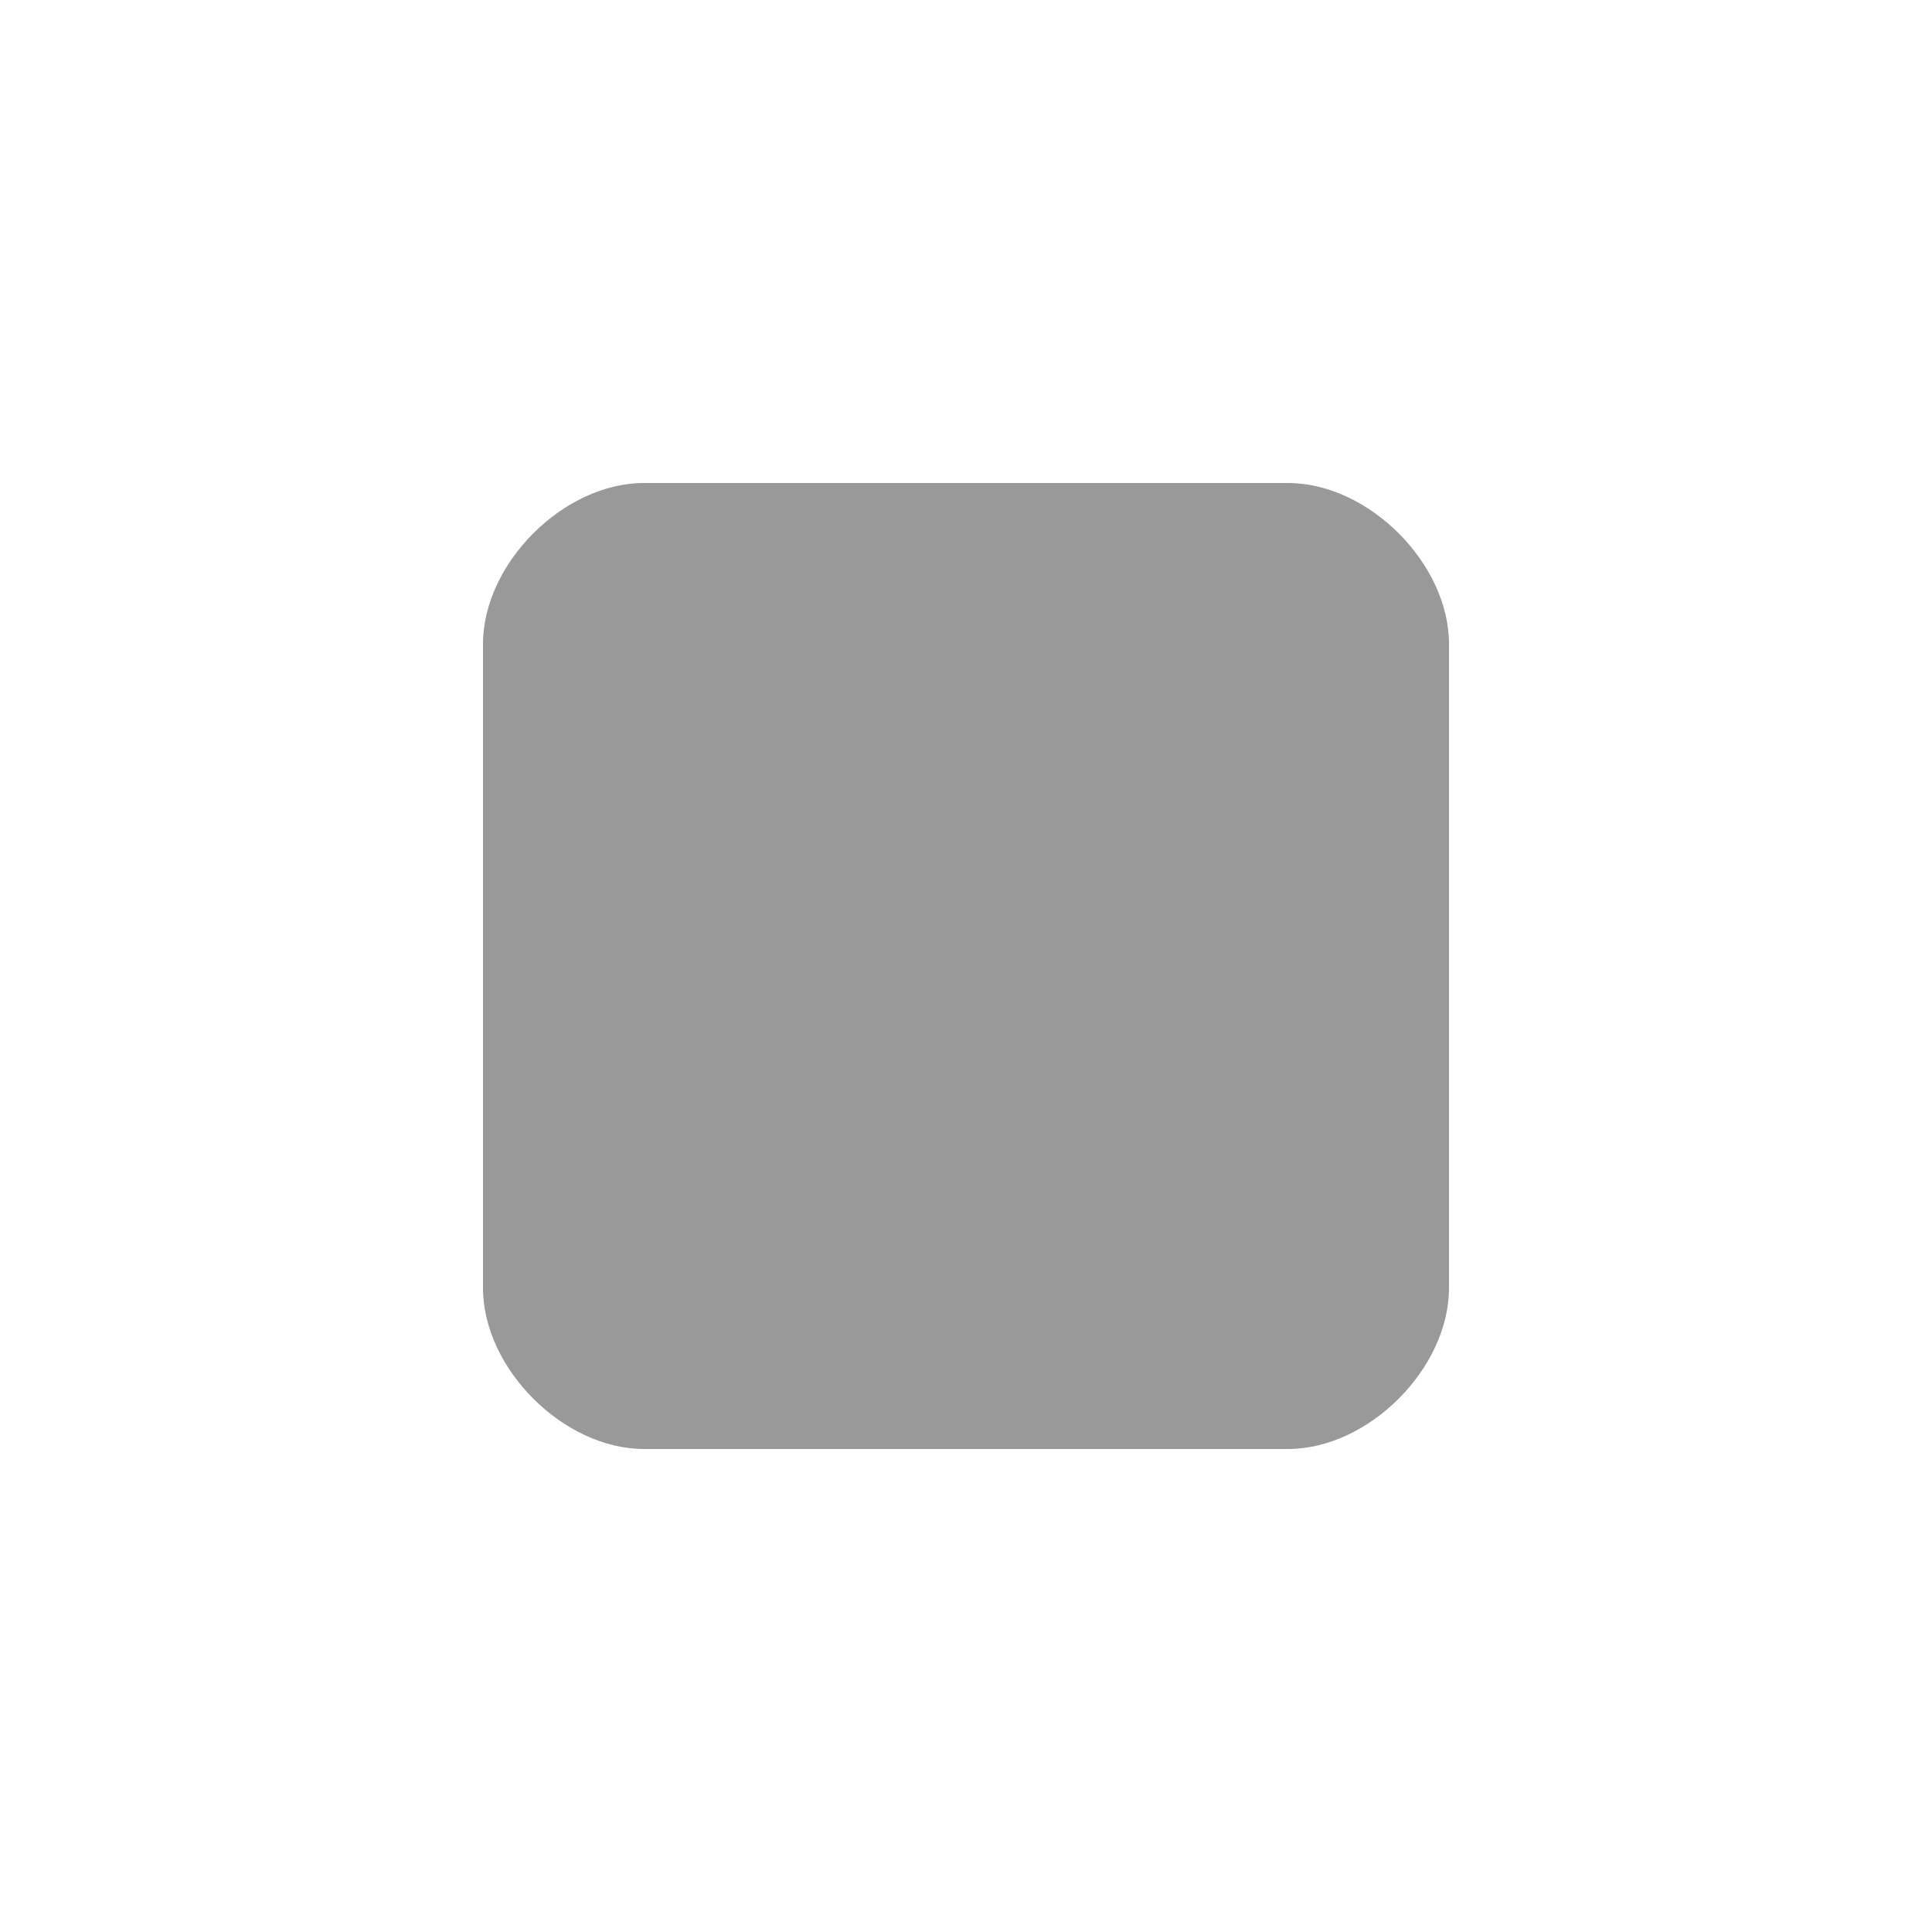
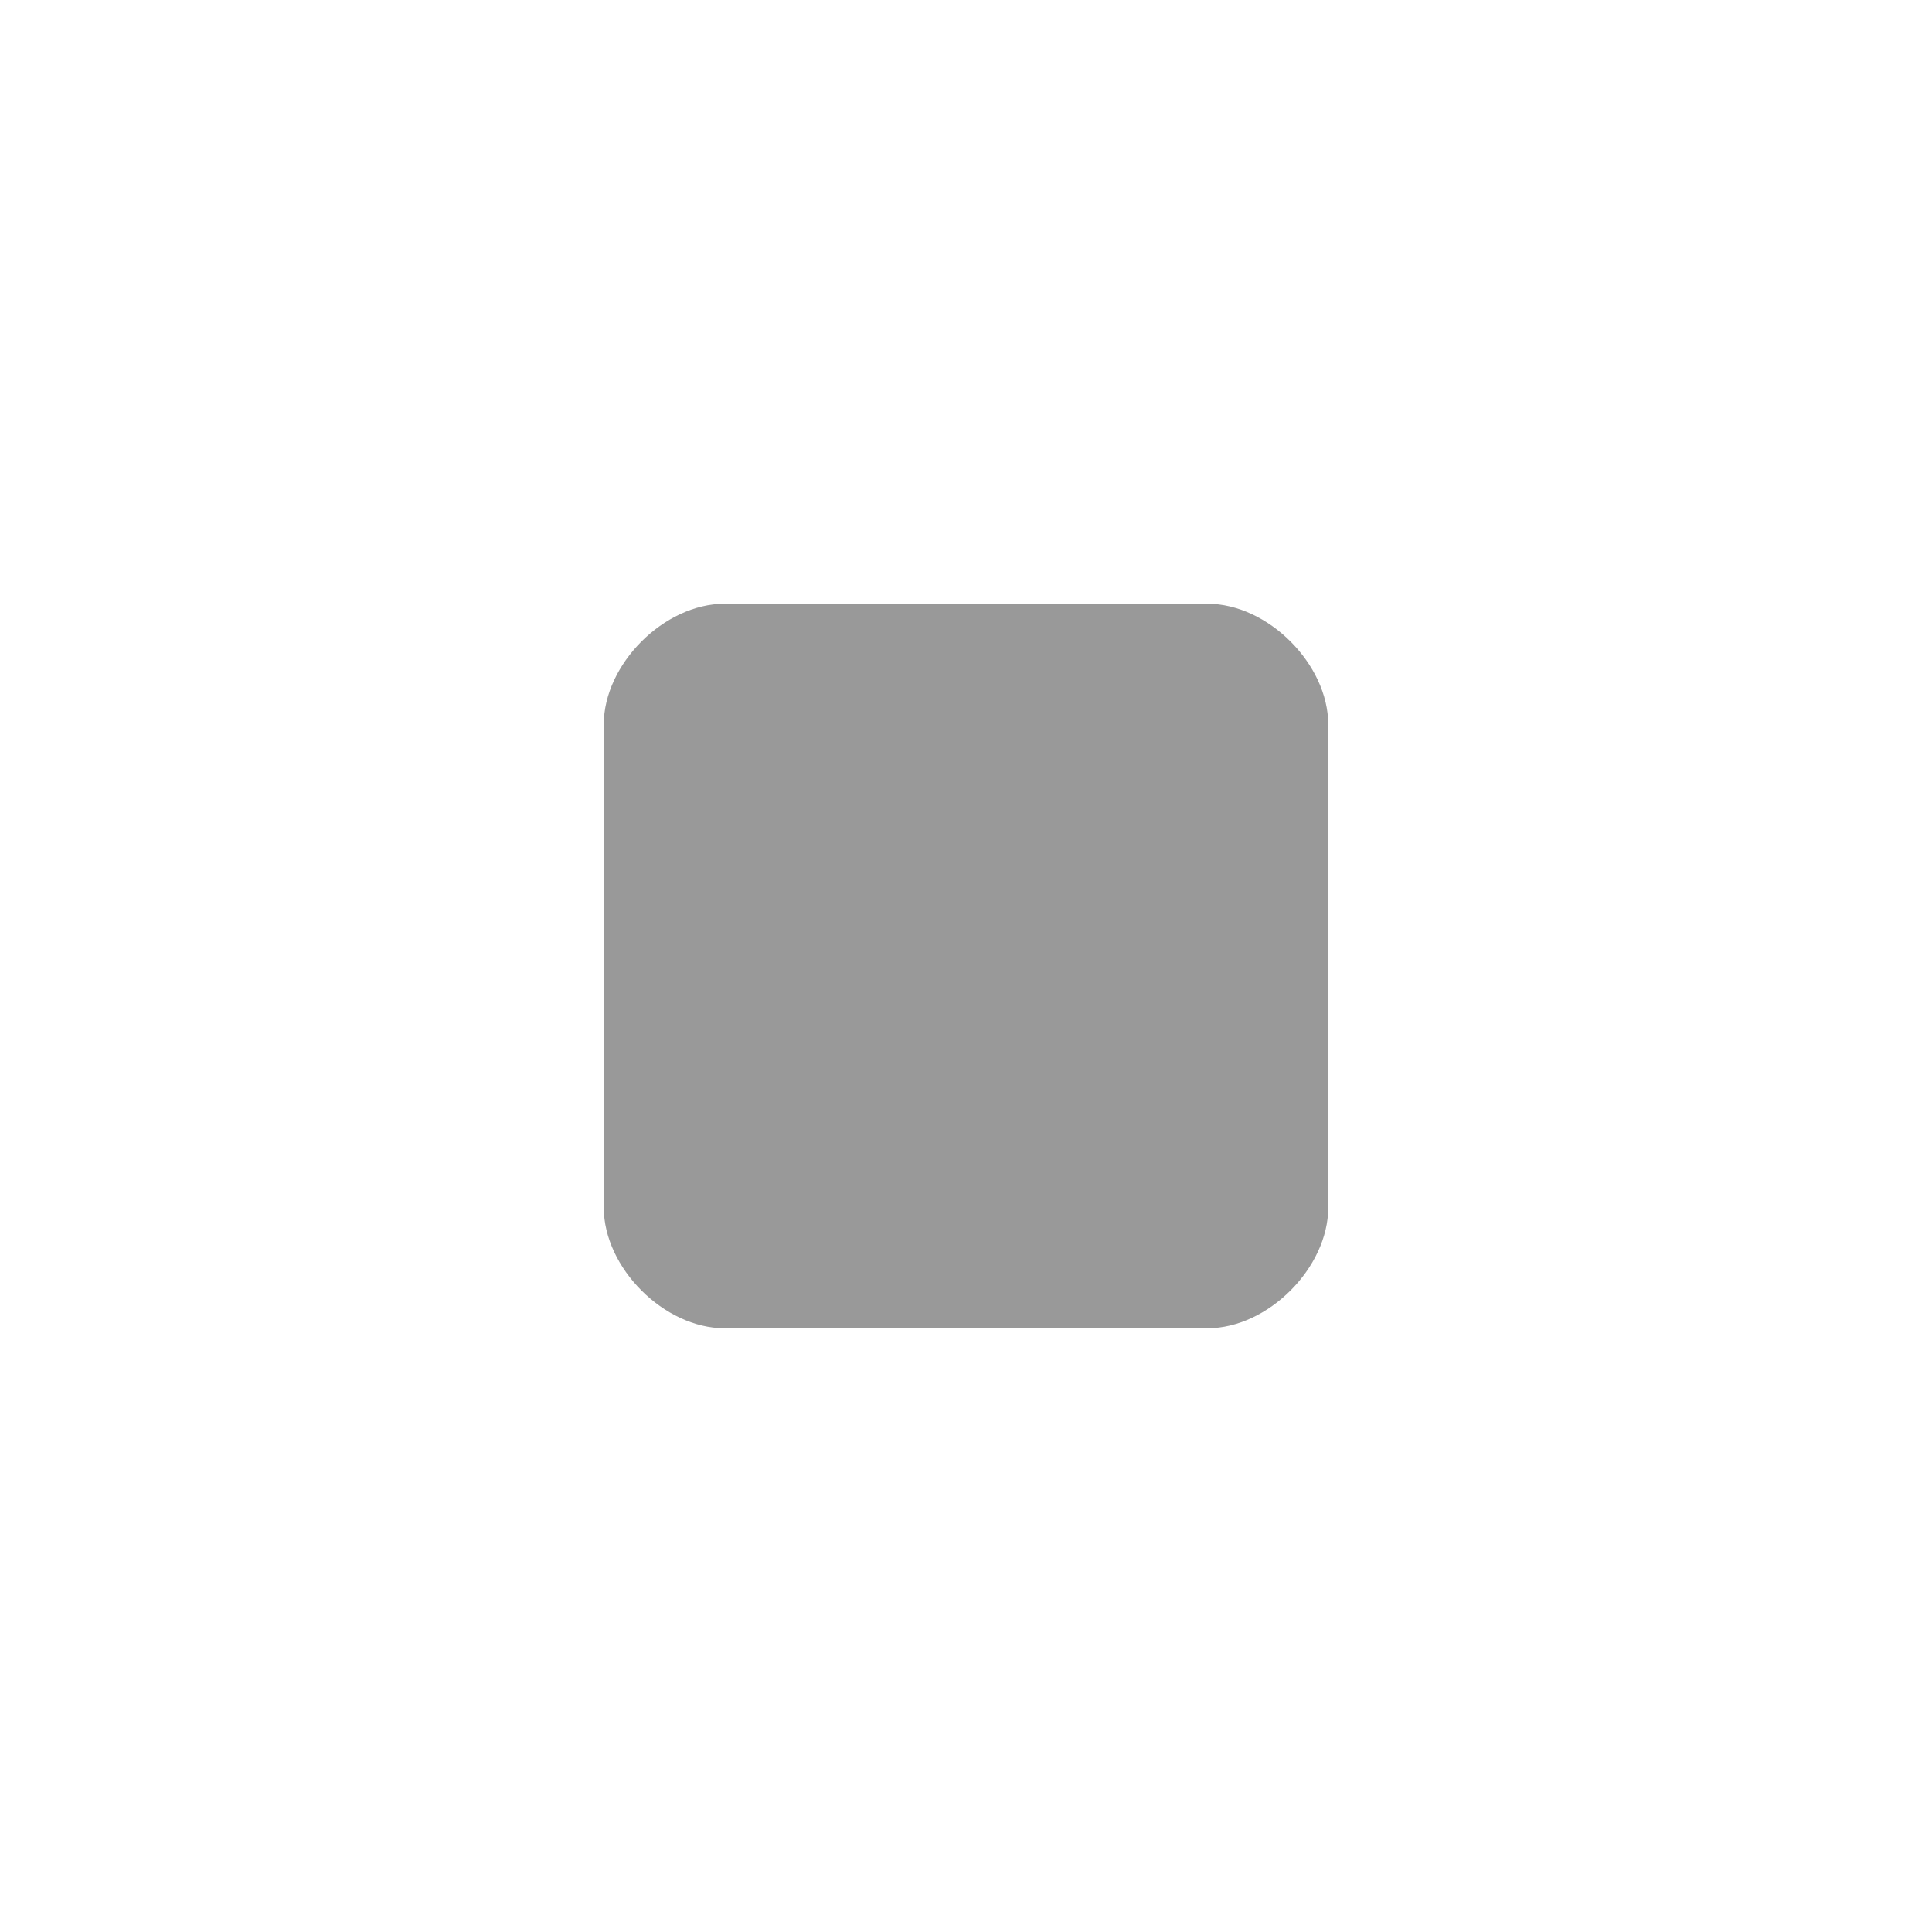
- <svg xmlns="http://www.w3.org/2000/svg" version="1.1" x="0px" y="0px" width="12px" height="12px" viewBox="-3 -3 12 12" style="overflow:visible;enable-background:new -3 -3 12 12;" xml:space="preserve">
+ <svg xmlns="http://www.w3.org/2000/svg" version="1.1" x="0px" y="0px" width="16px" height="16px" viewBox="-5 -5 16 16" style="overflow:visible;enable-background:new -5 -5 16 16;" xml:space="preserve">
  <defs>
</defs>
  <path style="fill:#999999;" d="M6,5c0,0.5-0.5,1-1,1H1C0.5,6,0,5.5,0,5V1c0-0.5,0.5-1,1-1h4c0.5,0,1,0.5,1,1V5z" />
</svg>
